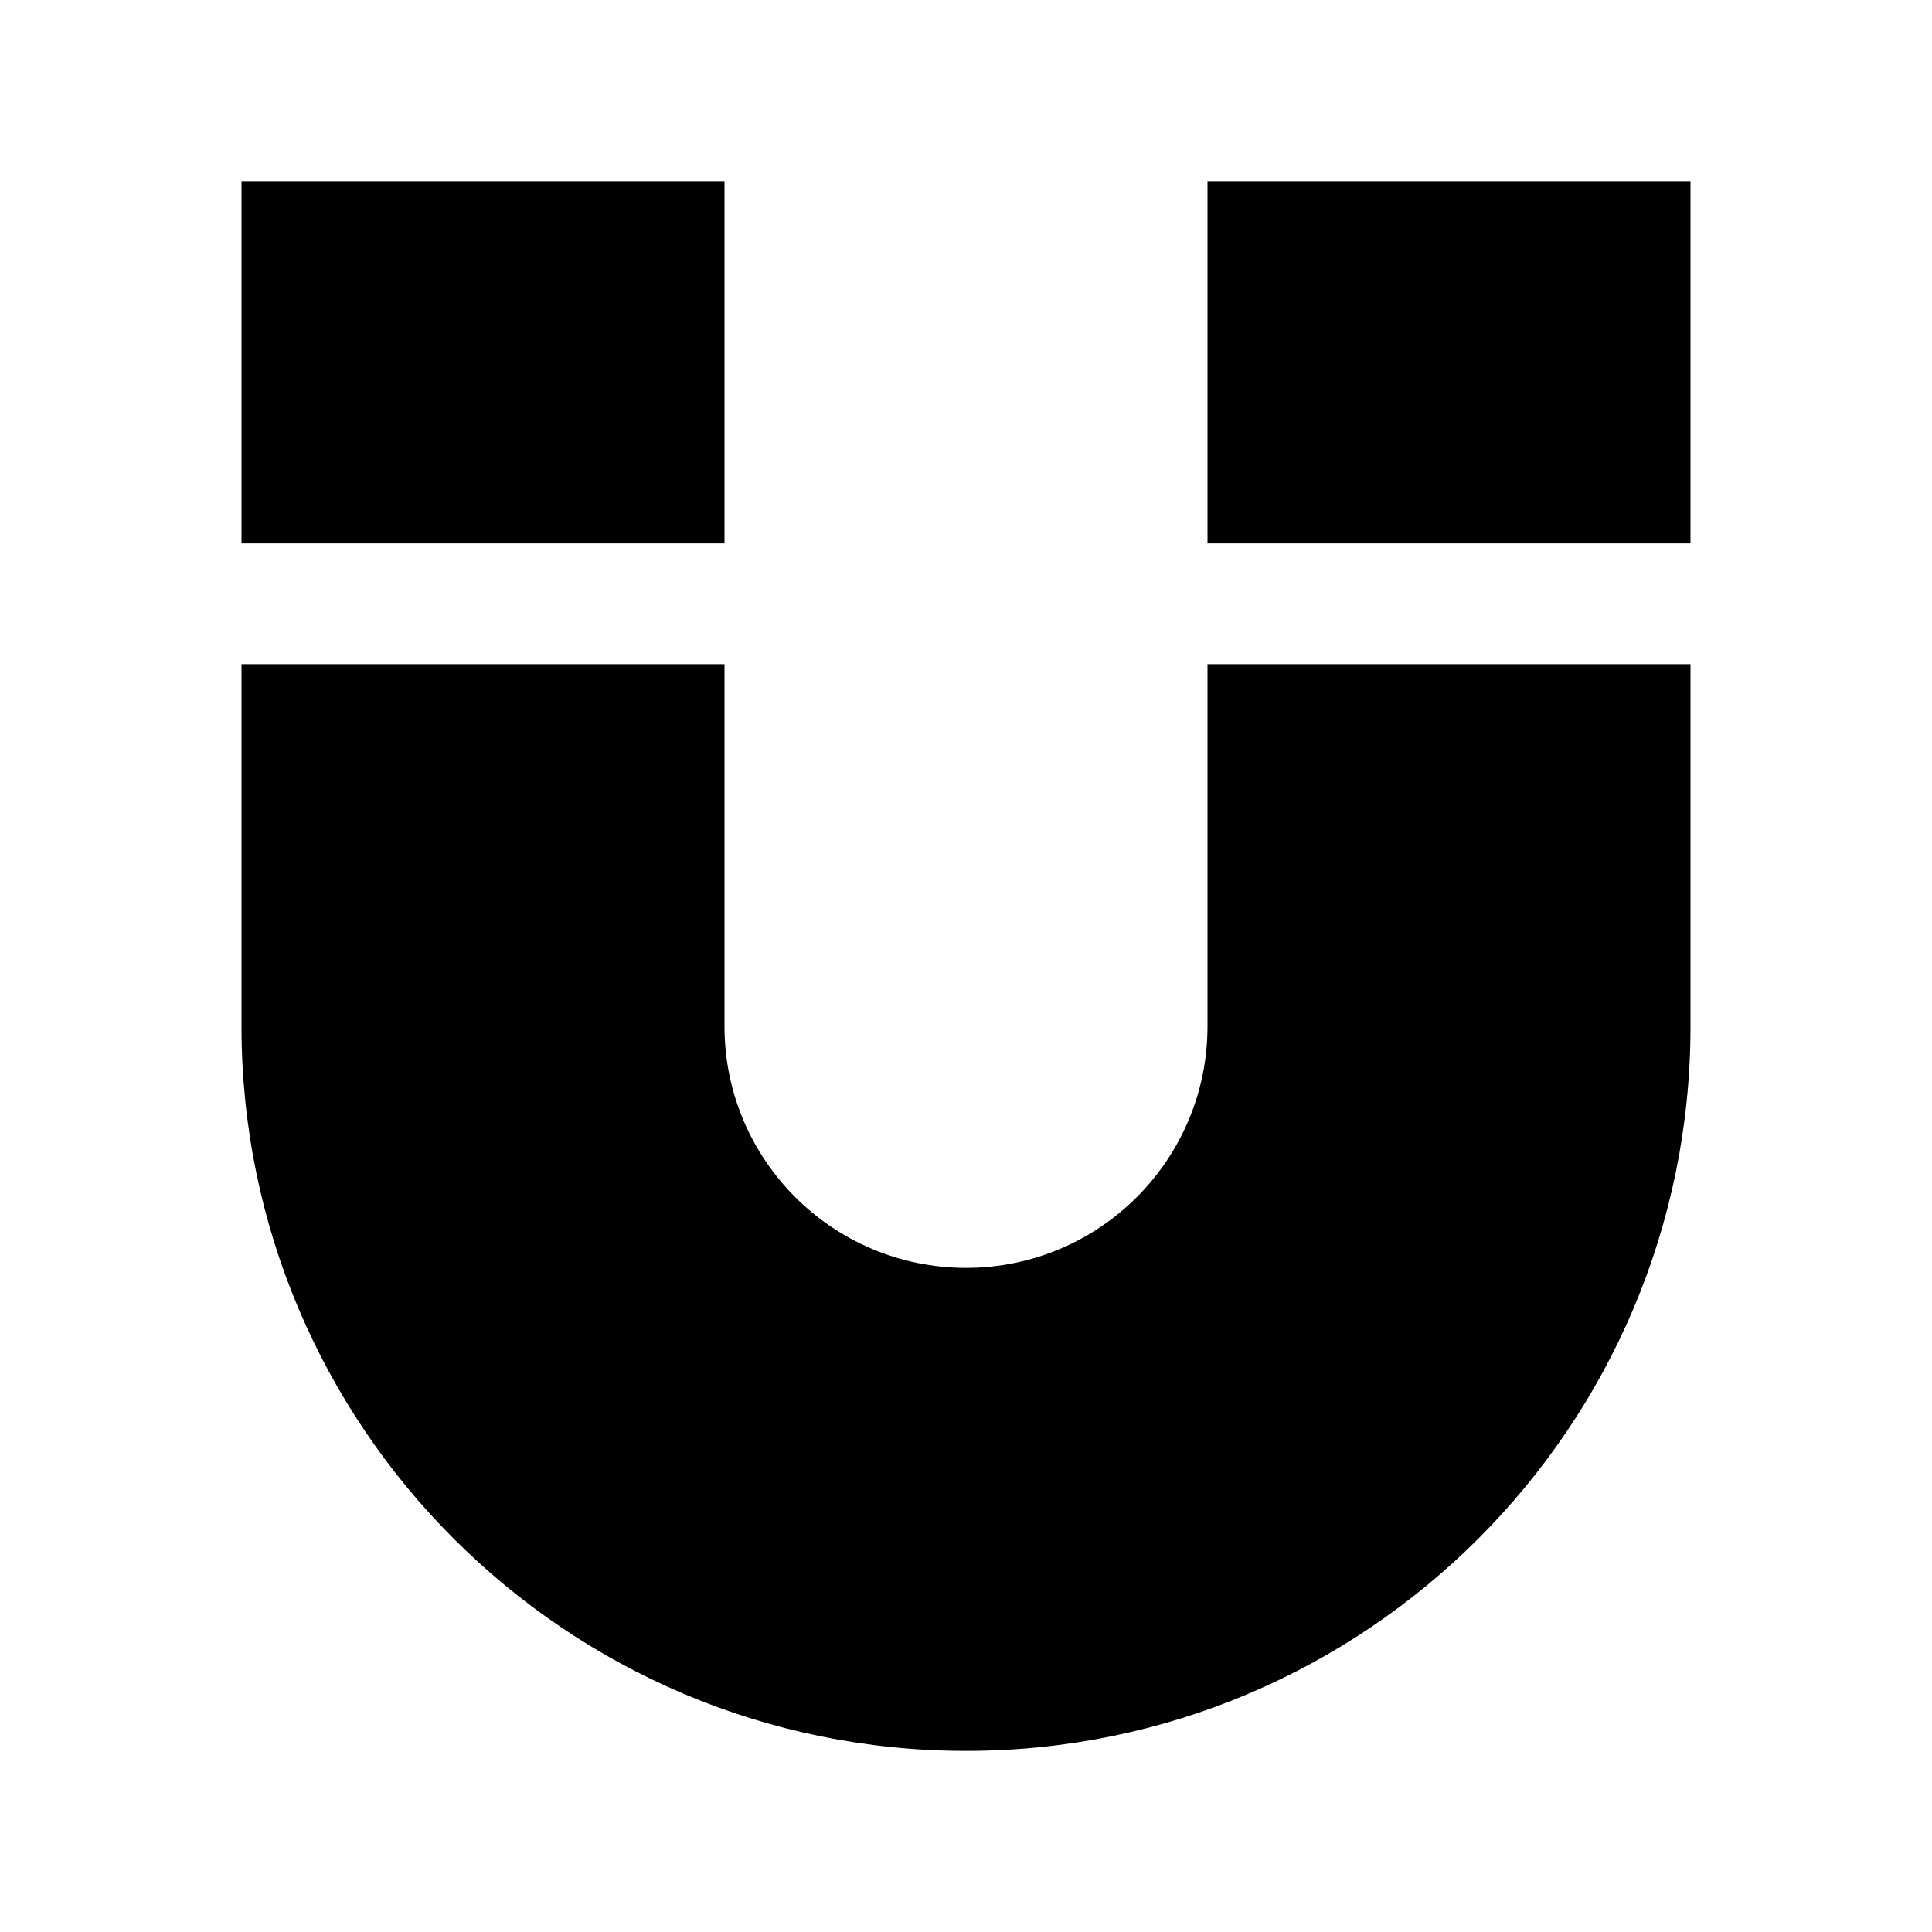
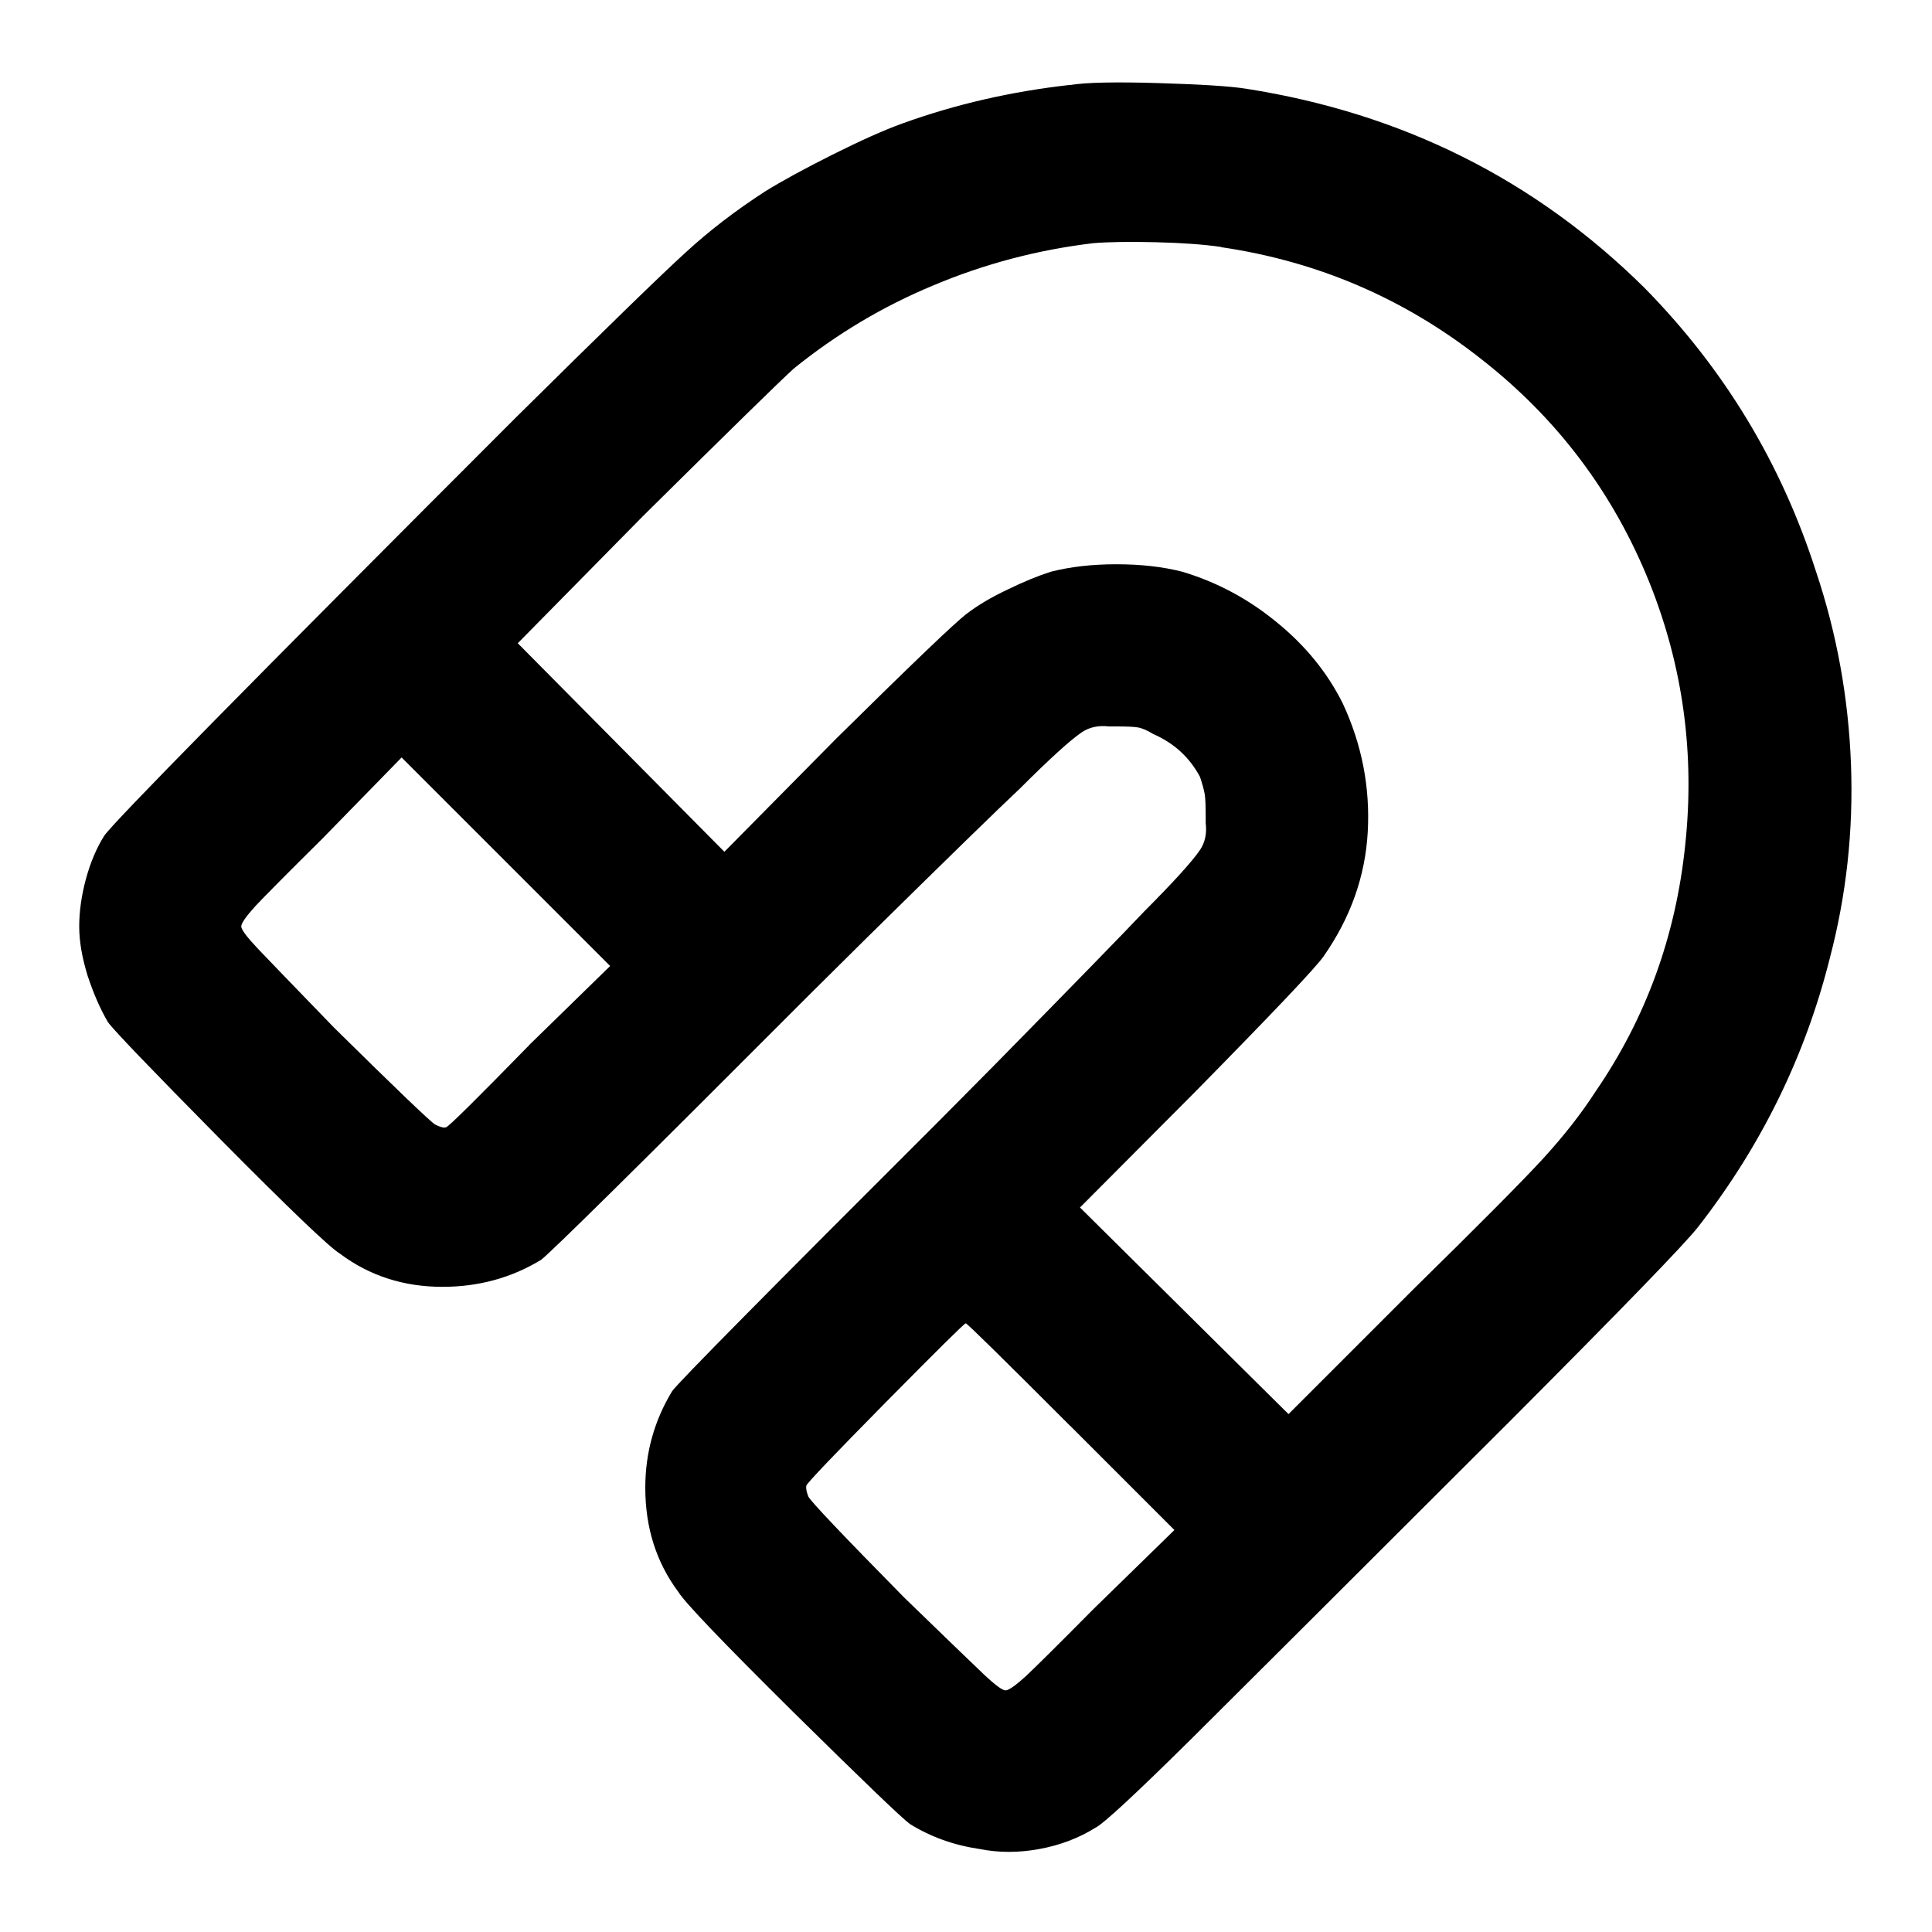
- <svg xmlns="http://www.w3.org/2000/svg" width="16" height="16" viewBox="0 0 16 16" fill-rule="evenodd">
-   <path d="M2 5.5 H6 V8.5 A2 2 0 0 0 10 8.5 V5.5 H14 V8.5 A6 6 0 0 1 2 8.5 Z" />
-   <path d="M2 1.5 H6 V4.5 H2 Z" />
-   <path d="M10 1.5 H14 V4.5 H10 Z" />
+ <svg xmlns="http://www.w3.org/2000/svg" width="16" height="16" viewBox="0 0 16 16">
+   <path d="M8.863 0.703q-0.734 0.082-1.391 0.32-0.227 0.082-0.578 0.258-0.351 0.176-0.559 0.305-0.367 0.238-0.656 0.504-0.289 0.262-1.406 1.367-3.312 3.312-3.41 3.465-0.094 0.148-0.152 0.359-0.055 0.207-0.055 0.391 0 0.184 0.07 0.41 0.074 0.223 0.168 0.383 0.066 0.094 0.93 0.969 0.863 0.871 0.992 0.949 0.367 0.274 0.848 0.274 0.449 0 0.816-0.223 0.113-0.082 2.238-2.211l0.465-0.461q0.992-0.977 1.266-1.234 0.367-0.367 0.512-0.465 0.094-0.062 0.223-0.047l0.062 0q0.129 0 0.176 0.008 0.051 0.008 0.129 0.055 0.258 0.113 0.387 0.355 0.031 0.094 0.039 0.144 0.008 0.047 0.008 0.176l0 0.062q0.016 0.129-0.047 0.223-0.098 0.144-0.465 0.512-0.258 0.273-1.234 1.266l-0.461 0.465q-2.129 2.125-2.211 2.238-0.223 0.367-0.223 0.801 0 0.496 0.274 0.863 0.078 0.129 0.949 0.992 0.875 0.863 0.969 0.93 0.258 0.16 0.578 0.207 0.238 0.047 0.492 0 0.258-0.047 0.465-0.176 0.098-0.047 0.793-0.734 0.695-0.691 2.648-2.641 1.391-1.395 1.551-1.601 0.785-1.008 1.09-2.223 0.207-0.785 0.176-1.609-0.031-0.824-0.289-1.594-0.43-1.344-1.422-2.352-1.359-1.344-3.297-1.648-0.191-0.031-0.731-0.047-0.535-0.016-0.727 0.016zm1.25 1.344q1.199 0.176 2.148 0.922 0.953 0.742 1.402 1.863 0.414 1.039 0.293 2.168-0.117 1.129-0.742 2.039-0.176 0.273-0.434 0.555-0.254 0.277-1.07 1.078l-1.039 1.039-1.727-1.711 0.957-0.961q0.961-0.977 1.059-1.117 0.336-0.48 0.367-1.031 0.031-0.555-0.207-1.066-0.191-0.383-0.547-0.672-0.351-0.289-0.781-0.418-0.242-0.062-0.547-0.062-0.301 0-0.543 0.062-0.16 0.051-0.359 0.148-0.199 0.094-0.336 0.199-0.137 0.102-1.078 1.031l-0.93 0.941-1.711-1.727 1.039-1.055q1.07-1.059 1.246-1.219 0.531-0.43 1.16-0.691 0.633-0.266 1.32-0.348 0.191-0.016 0.519-0.008 0.328 0.008 0.539 0.039zm-5.731 6.609q-0.656 0.672-0.688 0.68-0.031 0.008-0.09-0.023-0.055-0.031-0.836-0.801-0.496-0.512-0.633-0.656-0.137-0.145-0.137-0.184 0-0.039 0.117-0.168 0.121-0.129 0.555-0.559l0.656-0.672 1.727 1.727-0.672 0.656zm4.481 3.152l0.863 0.863-0.672 0.656q-0.43 0.434-0.559 0.555-0.129 0.117-0.168 0.117-0.039 0-0.184-0.137-0.144-0.137-0.656-0.633-0.769-0.781-0.793-0.836-0.023-0.059-0.016-0.09 0.008-0.031 0.656-0.688 0.648-0.656 0.664-0.656 0.016 0 0.863 0.848z" />
</svg>
